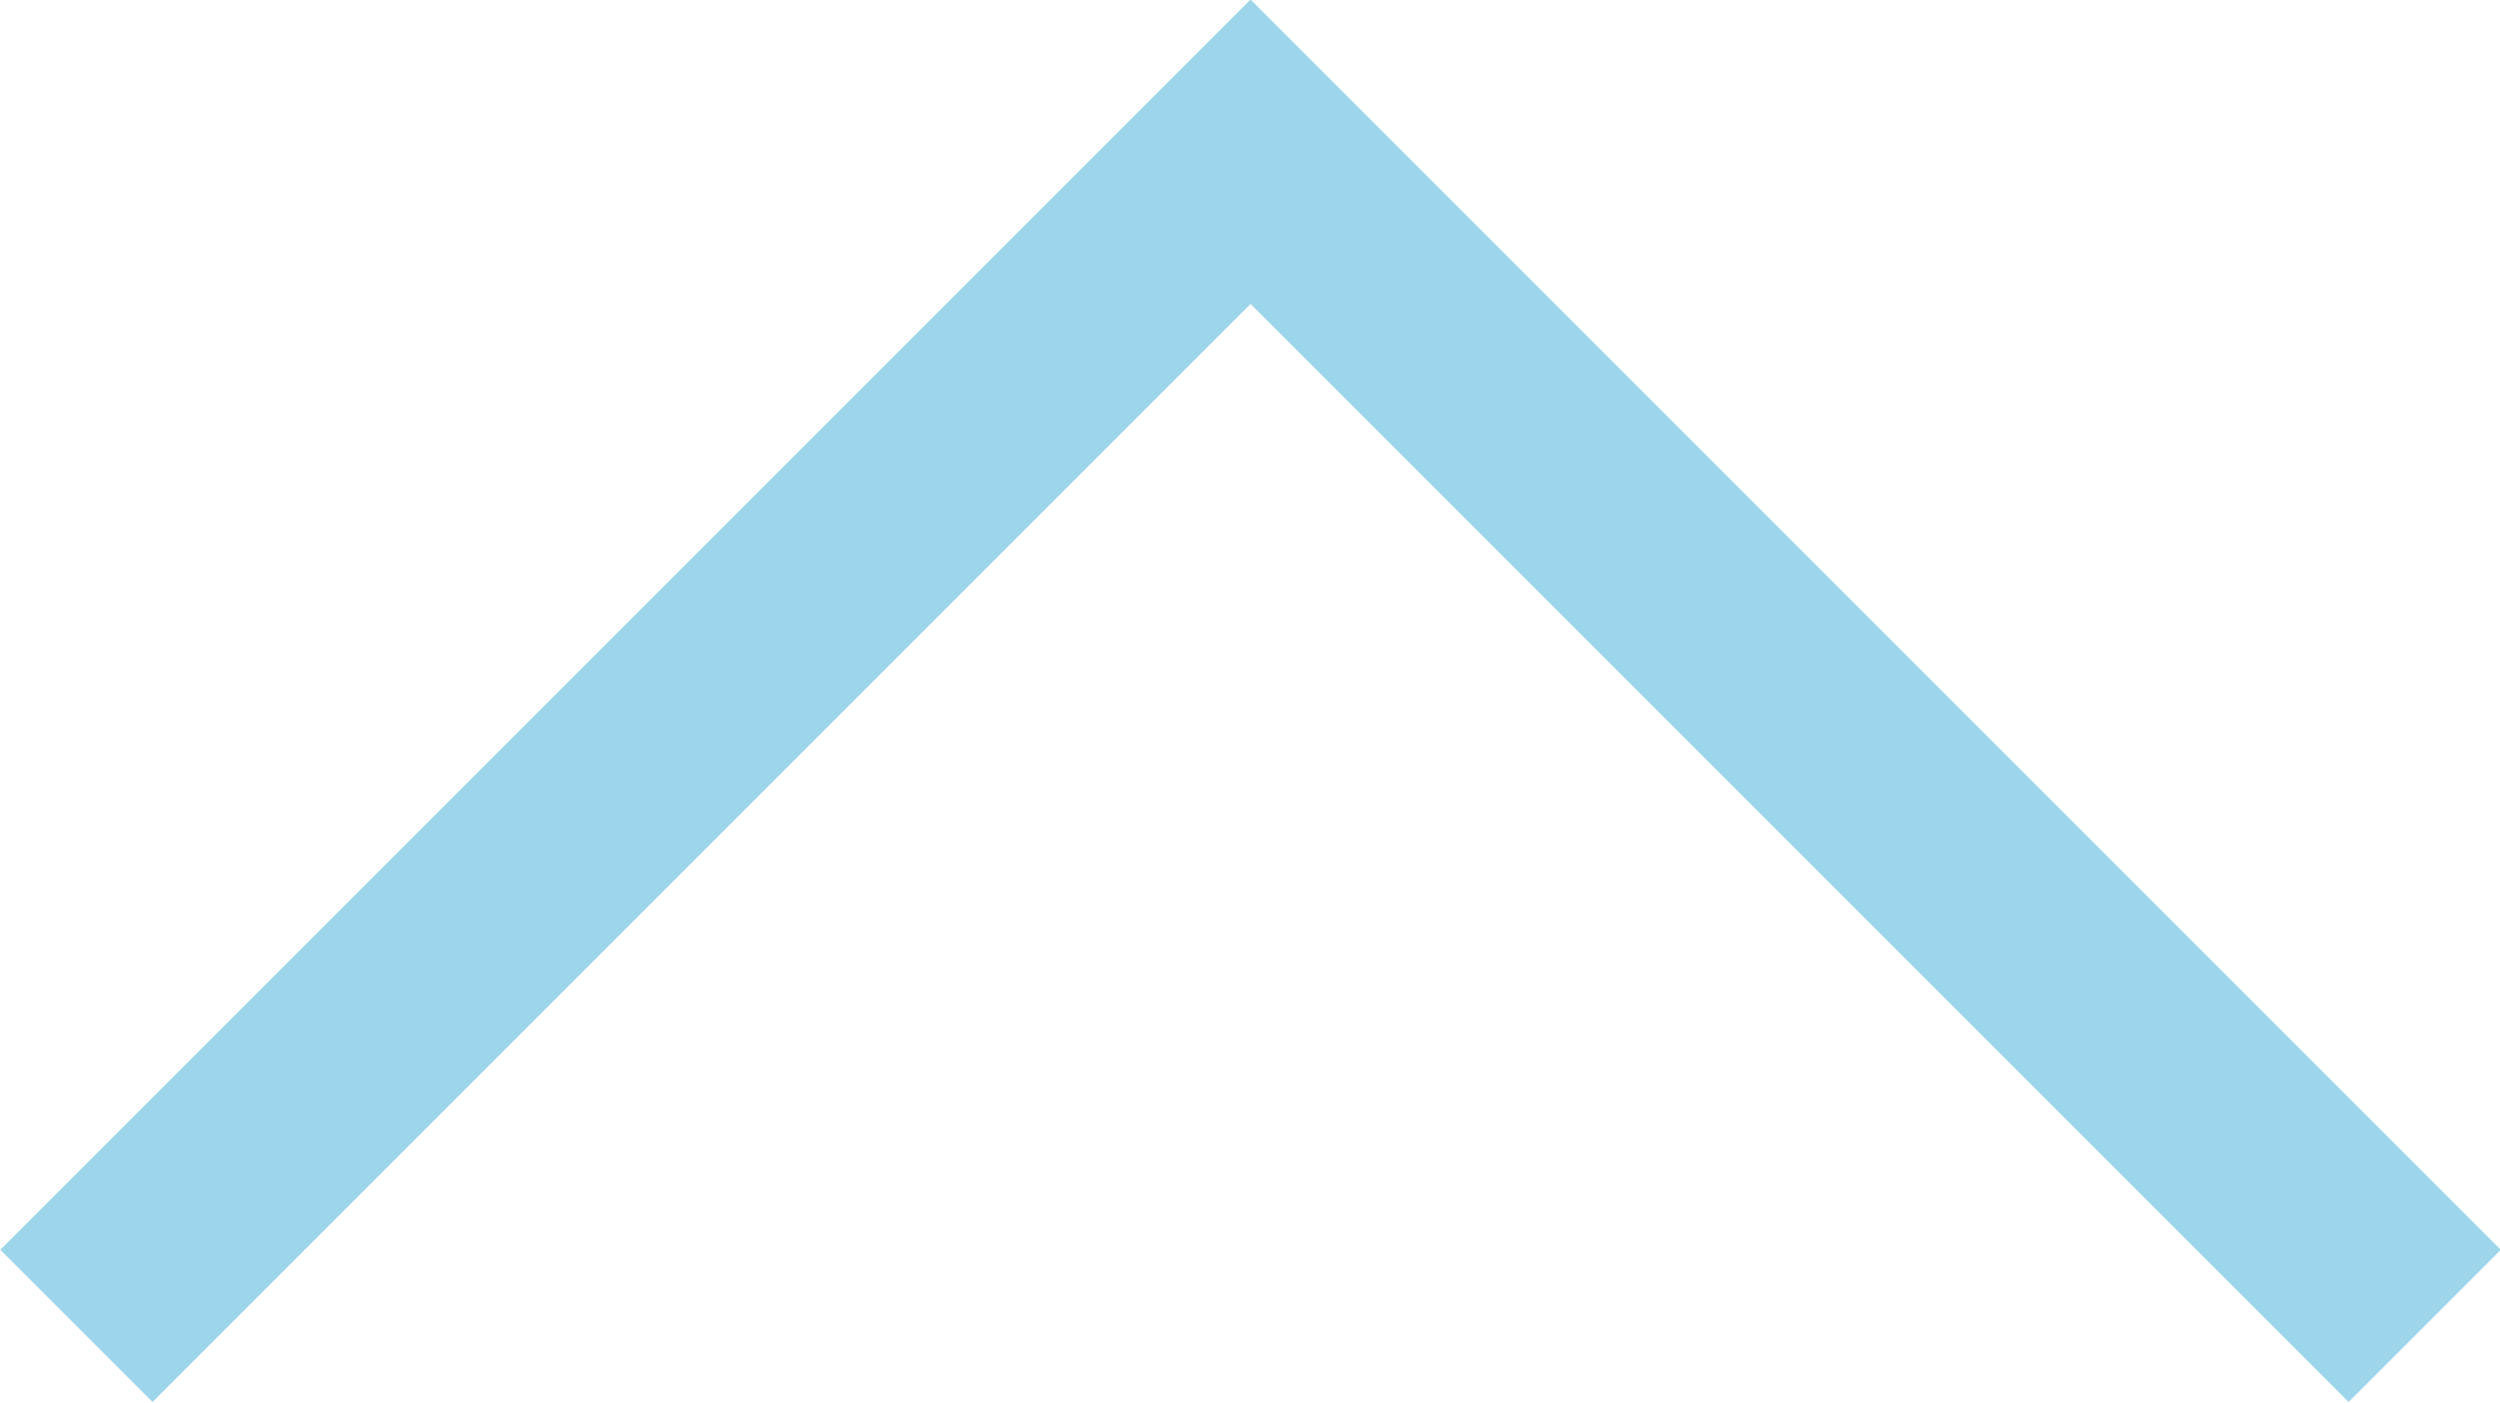
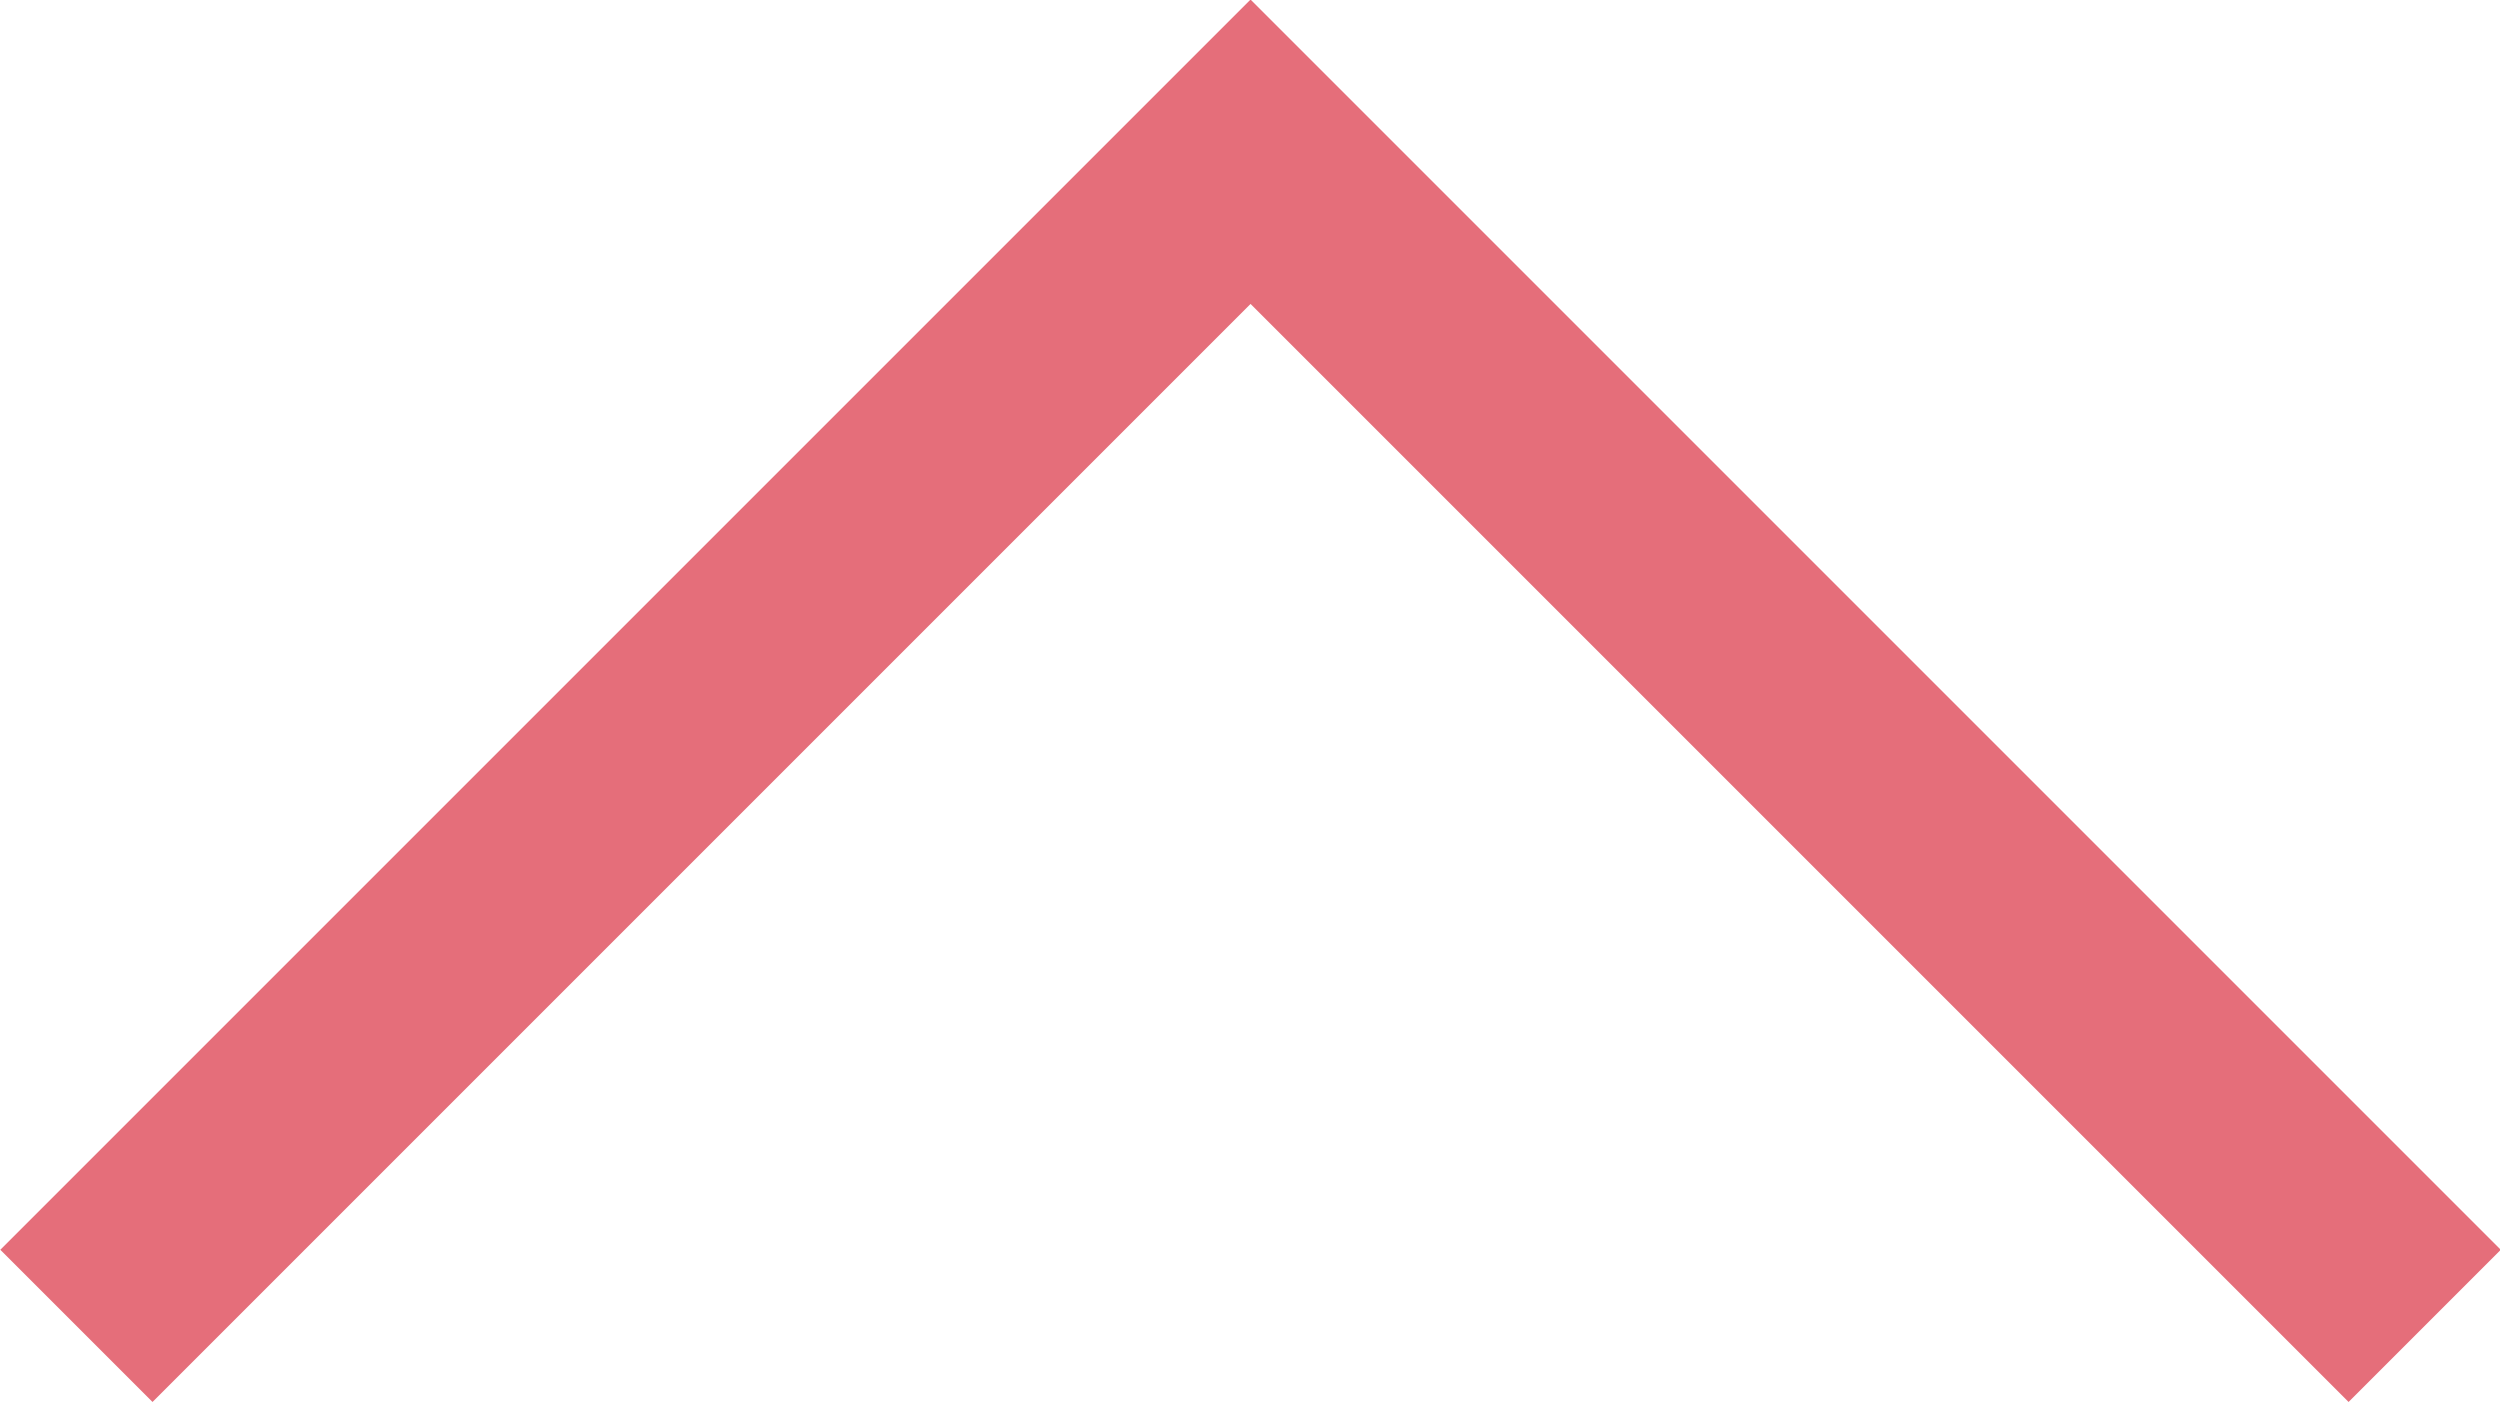
<svg xmlns="http://www.w3.org/2000/svg" viewBox="0 0 23.23 13.03">
  <defs>
-     <style>.cls-1{fill:none;stroke:#9dd5ea;stroke-miterlimit:10;stroke-width:2px;}</style>
+     <style>.cls-1{fill:none;stroke:#E56E7A;stroke-miterlimit:10;stroke-width:2px;}</style>
  </defs>
  <g id="レイヤー_2" data-name="レイヤー 2">
    <g id="SP">
      <polyline class="cls-1" points="22.53 12.32 11.62 1.41 0.71 12.32" />
    </g>
  </g>
</svg>
